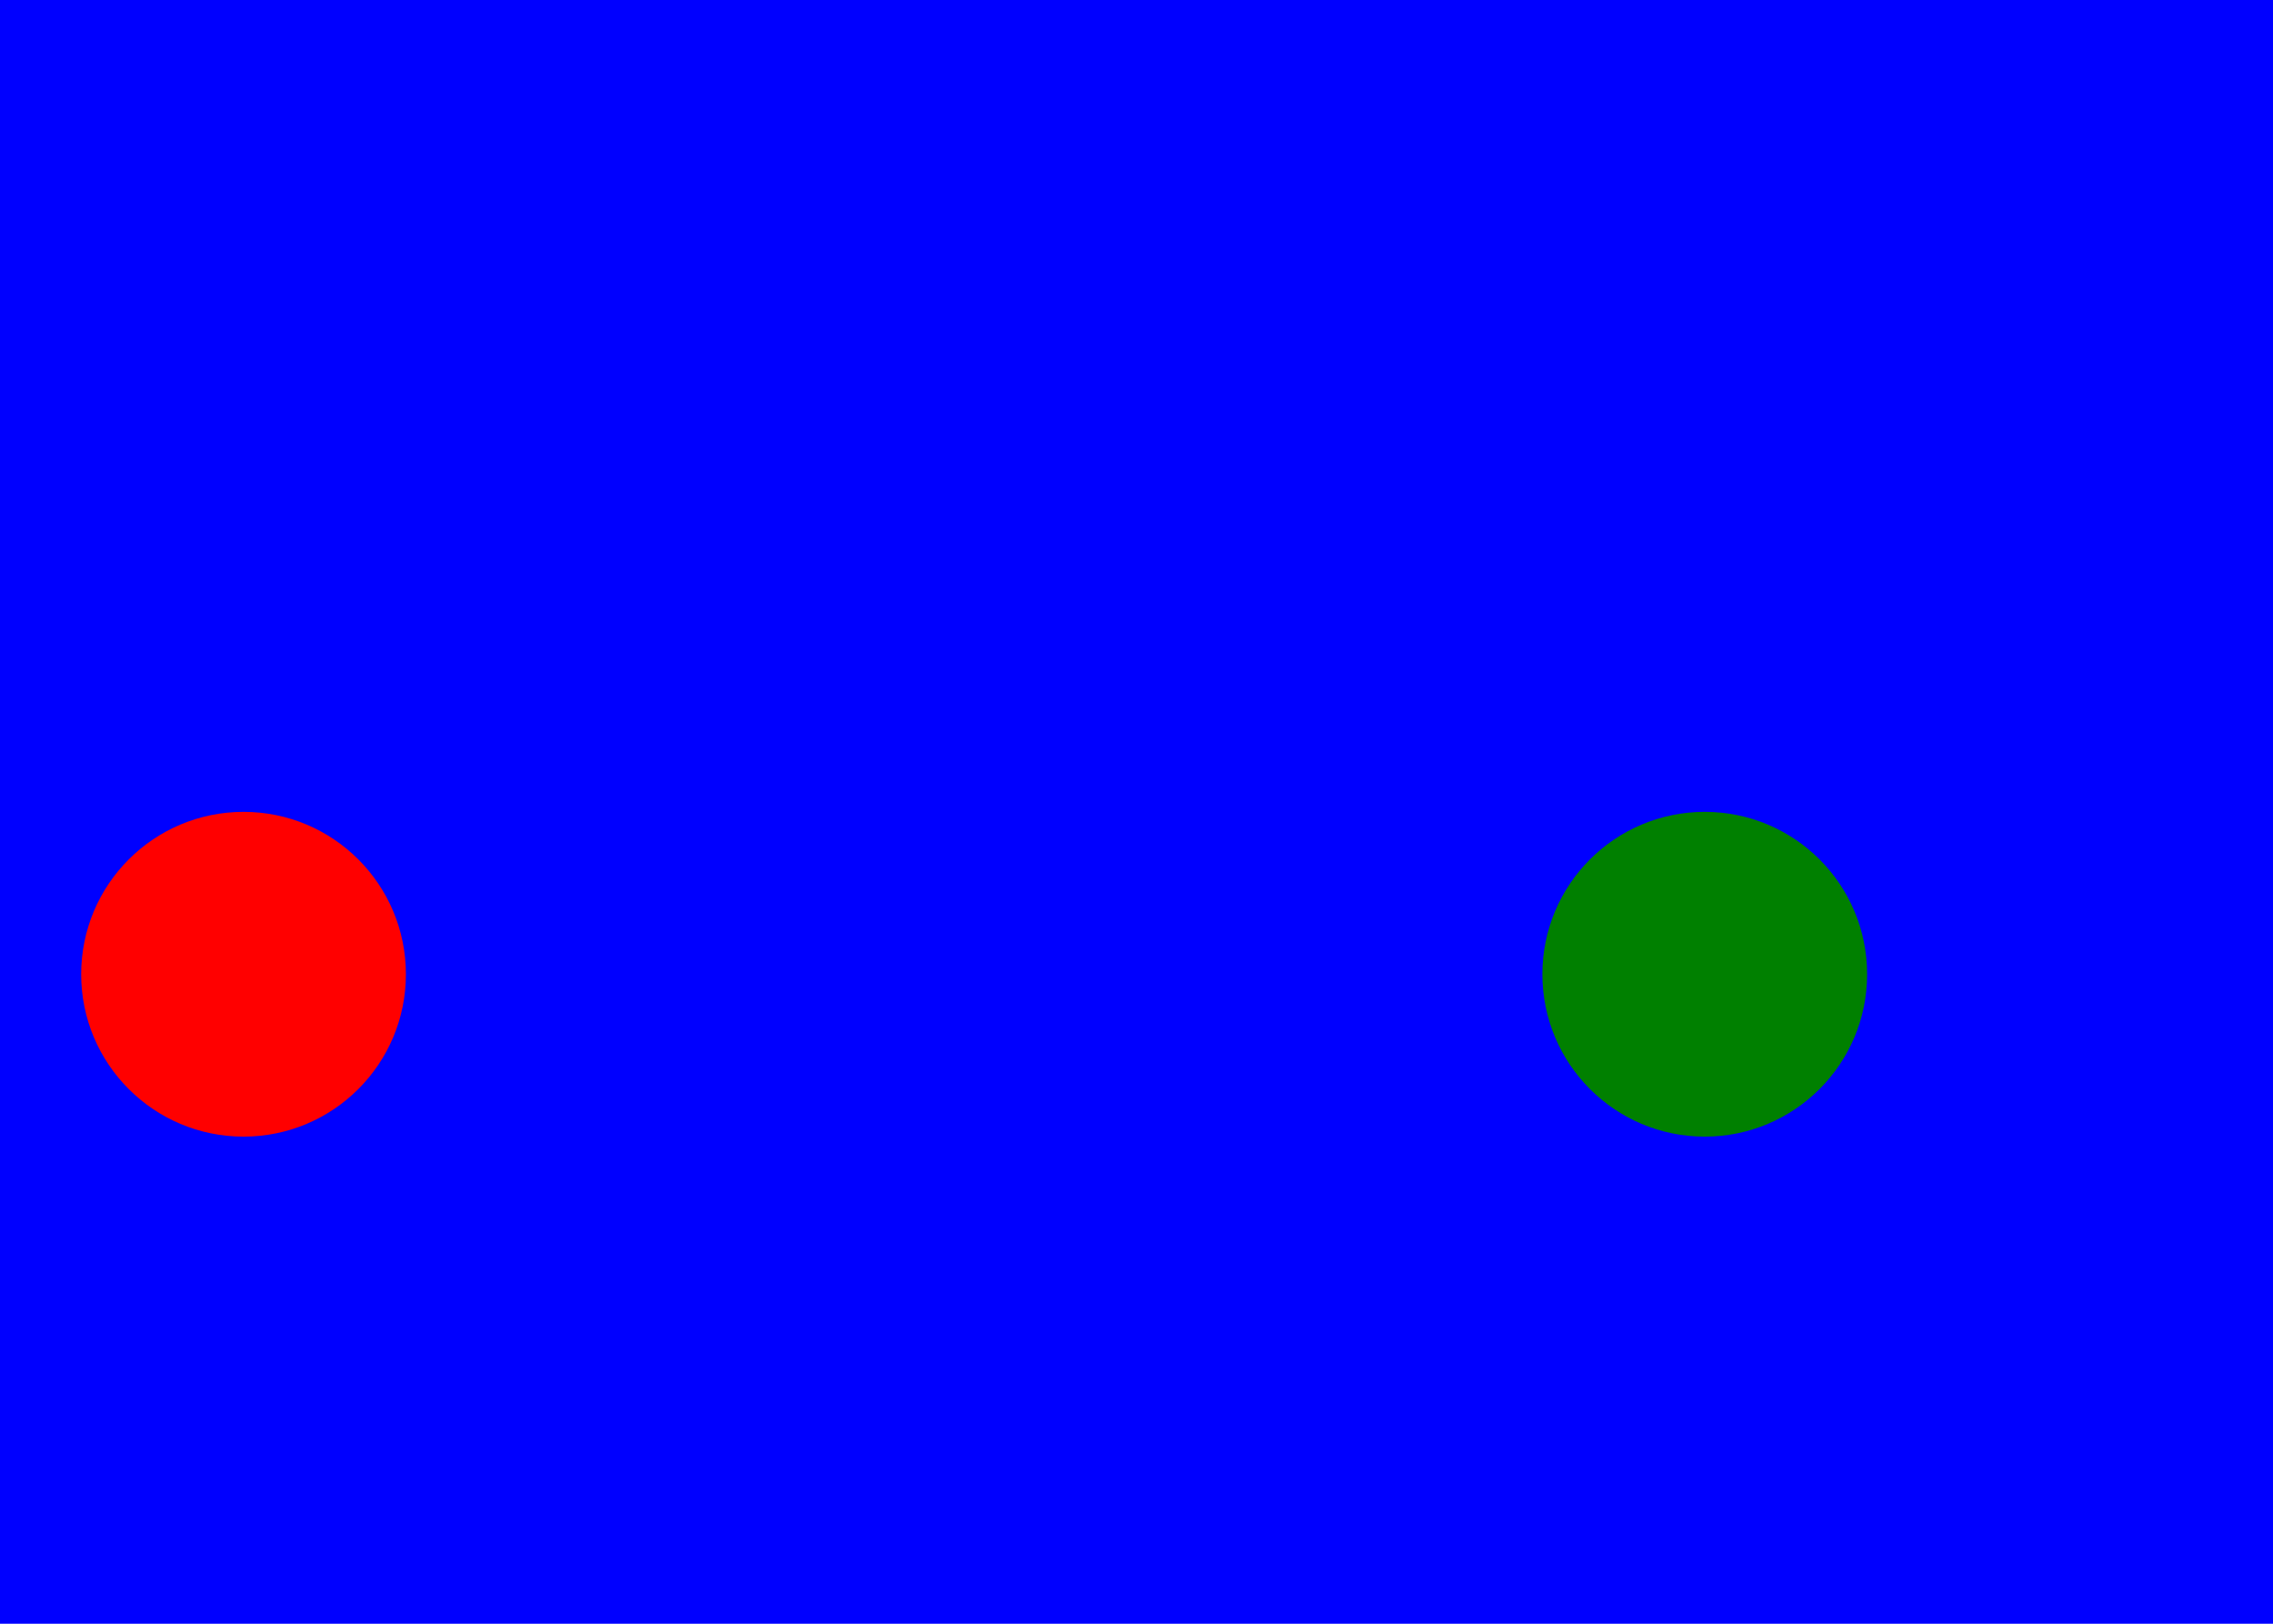
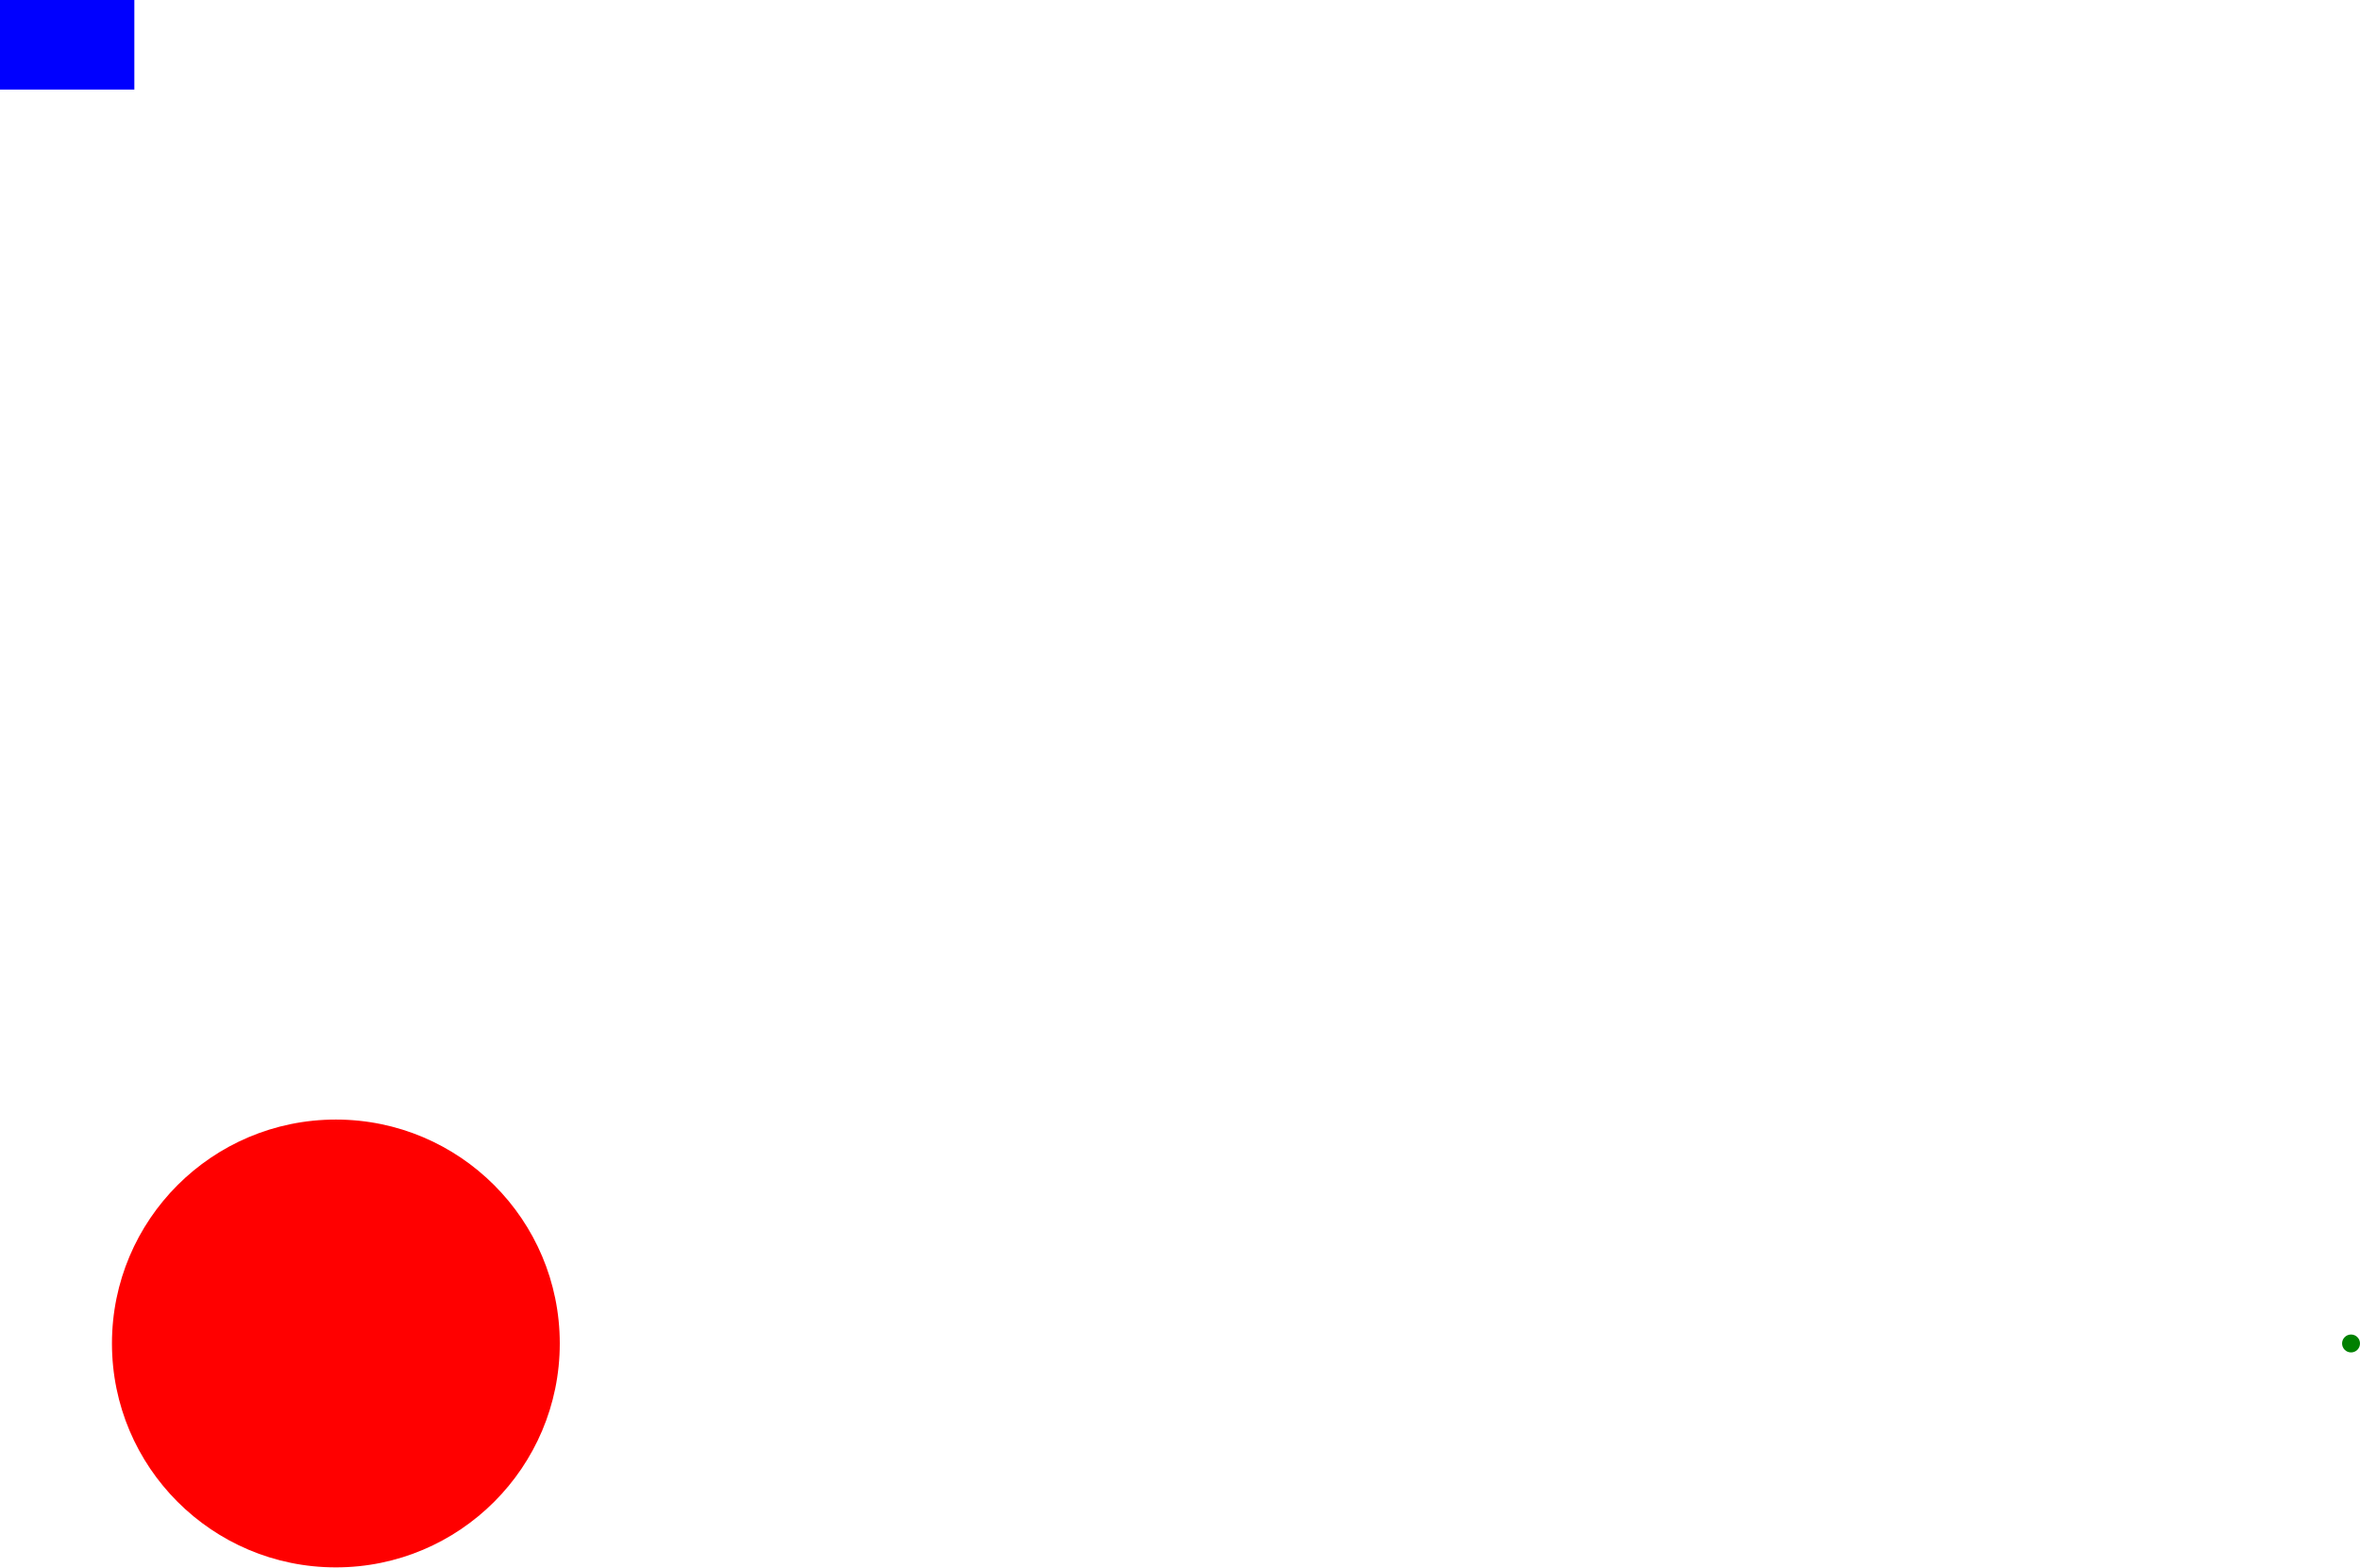
<svg xmlns="http://www.w3.org/2000/svg" version="1.1">
-   <rect x="0" y="0" width="700" height="500" fill="blue" />
+   <rect x="0" y="0" width="30" height="20" fill="blue" />
  <circle cx="75" cy="300" r="50" fill="red" />
-   <circle cx="525" cy="300" r="50" fill="green" />
+   <circle cx="525" cy="300" r="2" fill="green" />
</svg>
